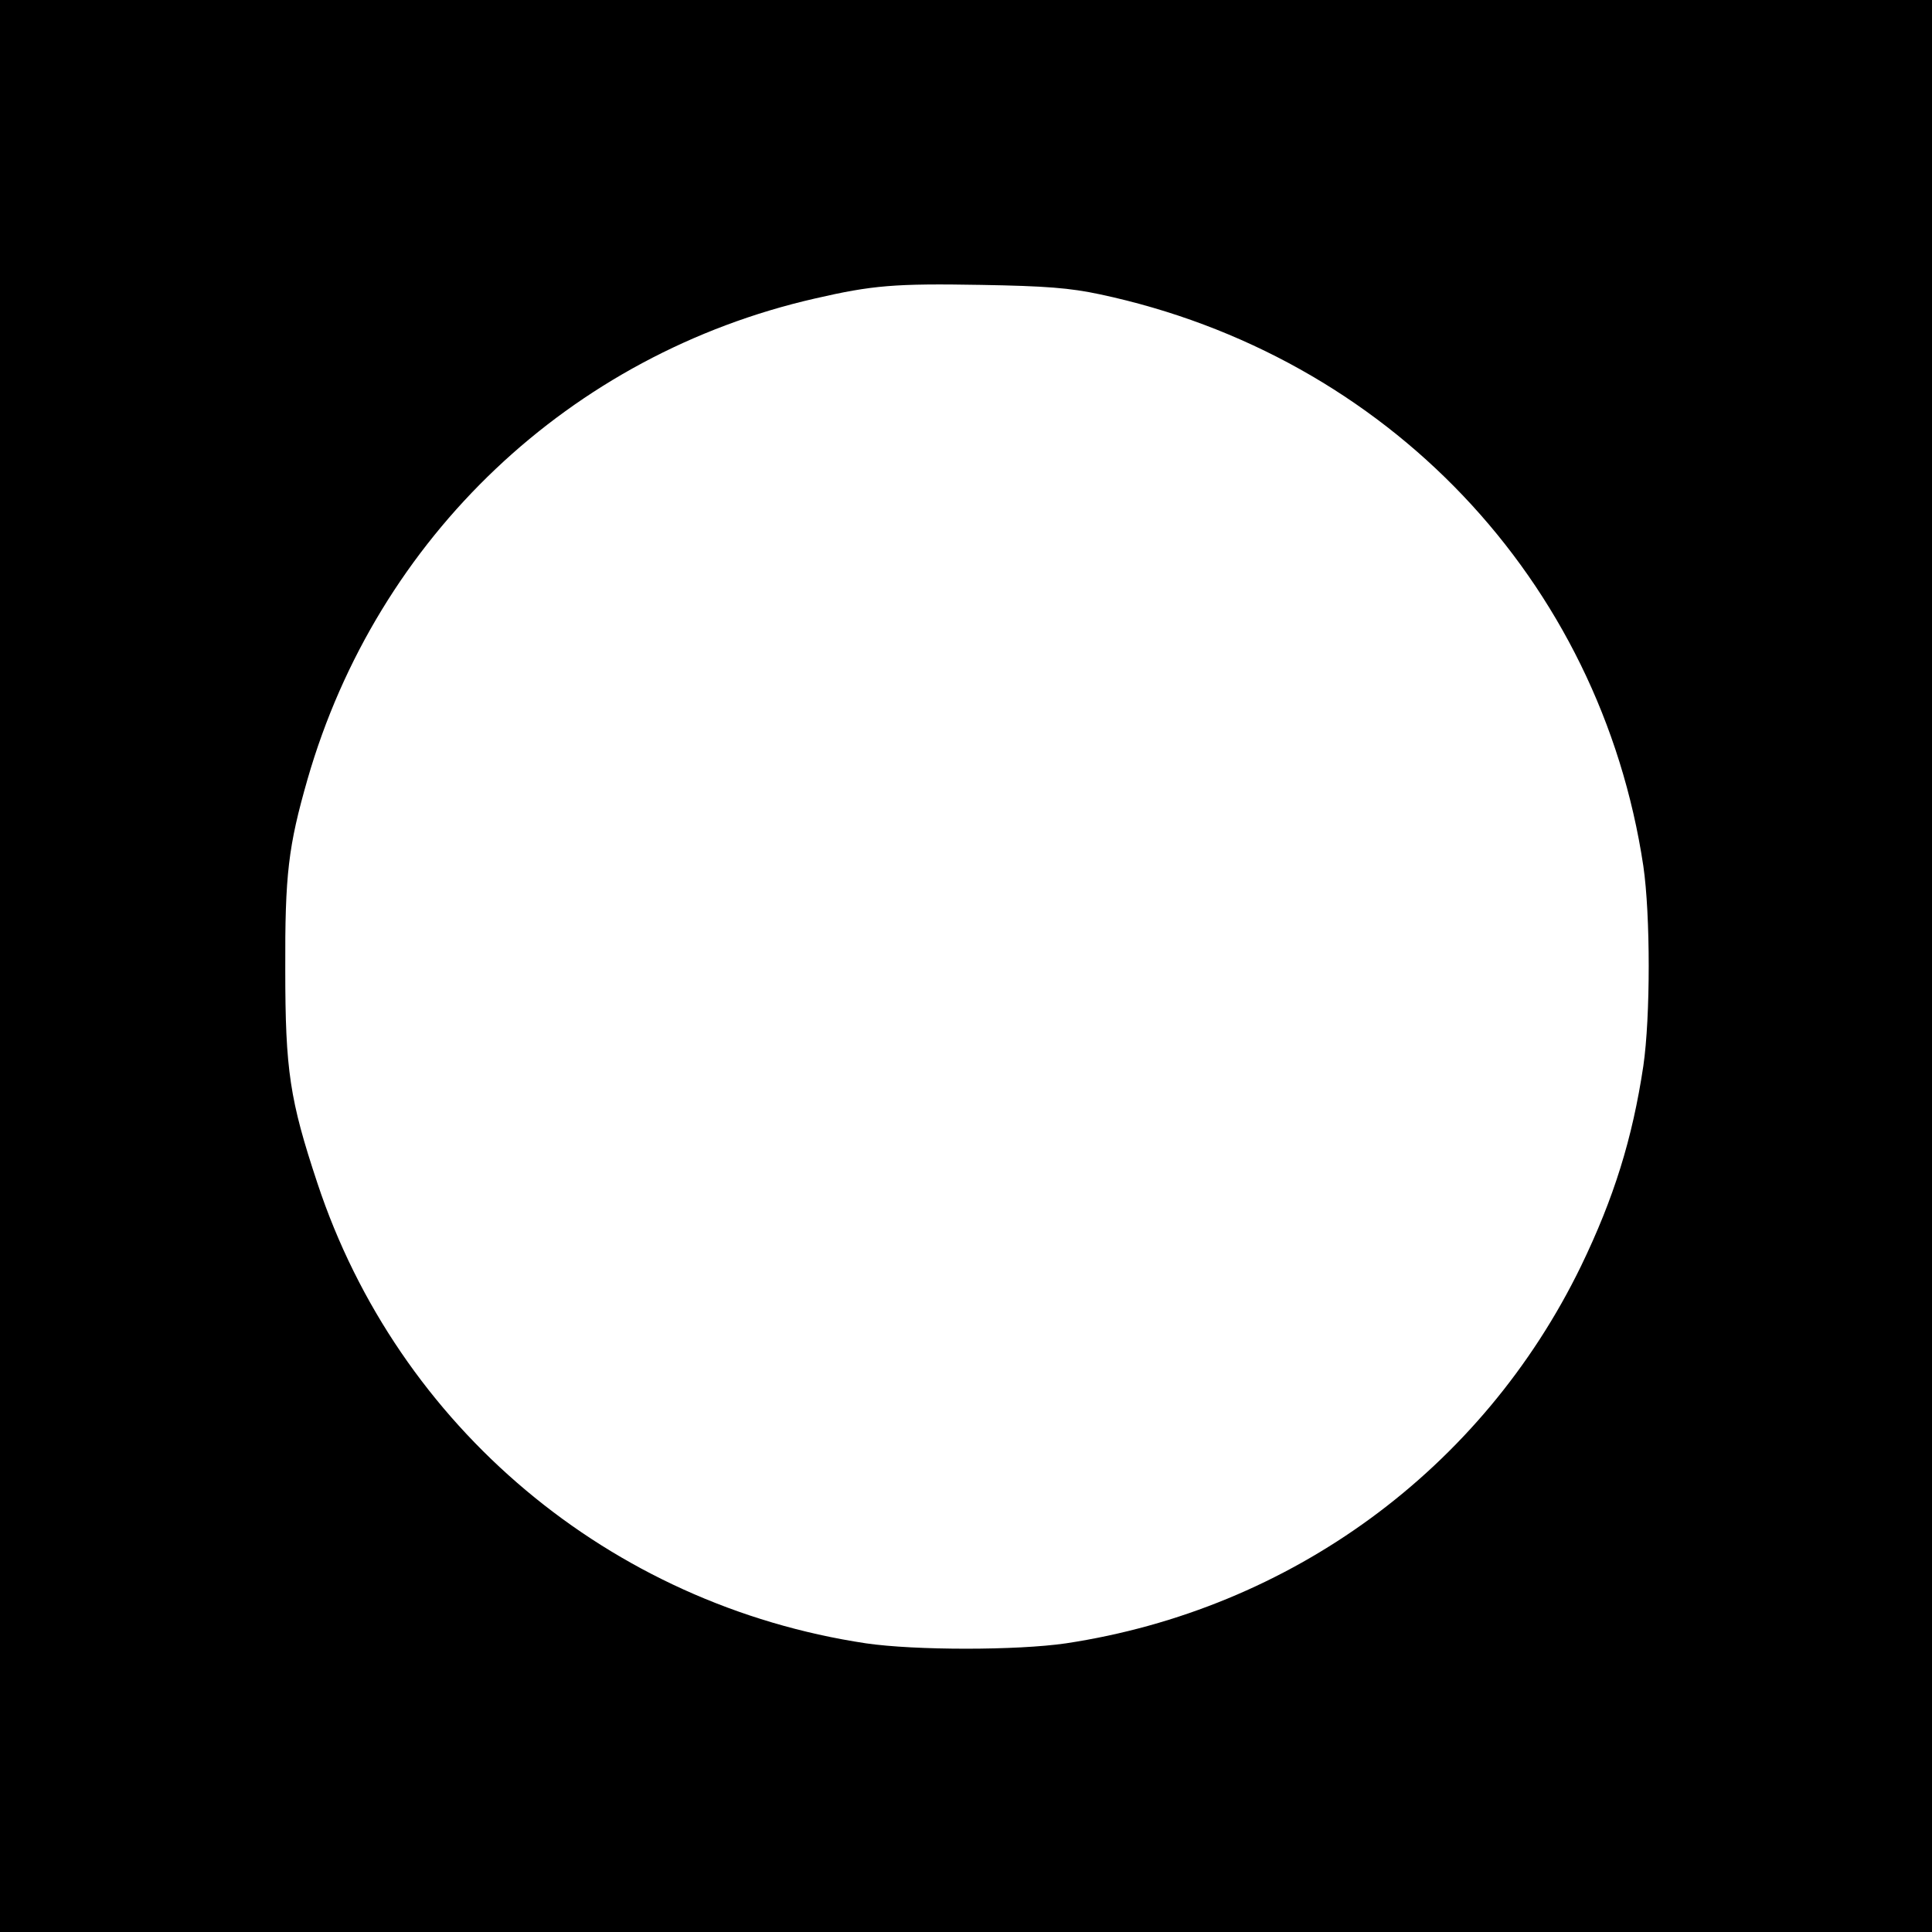
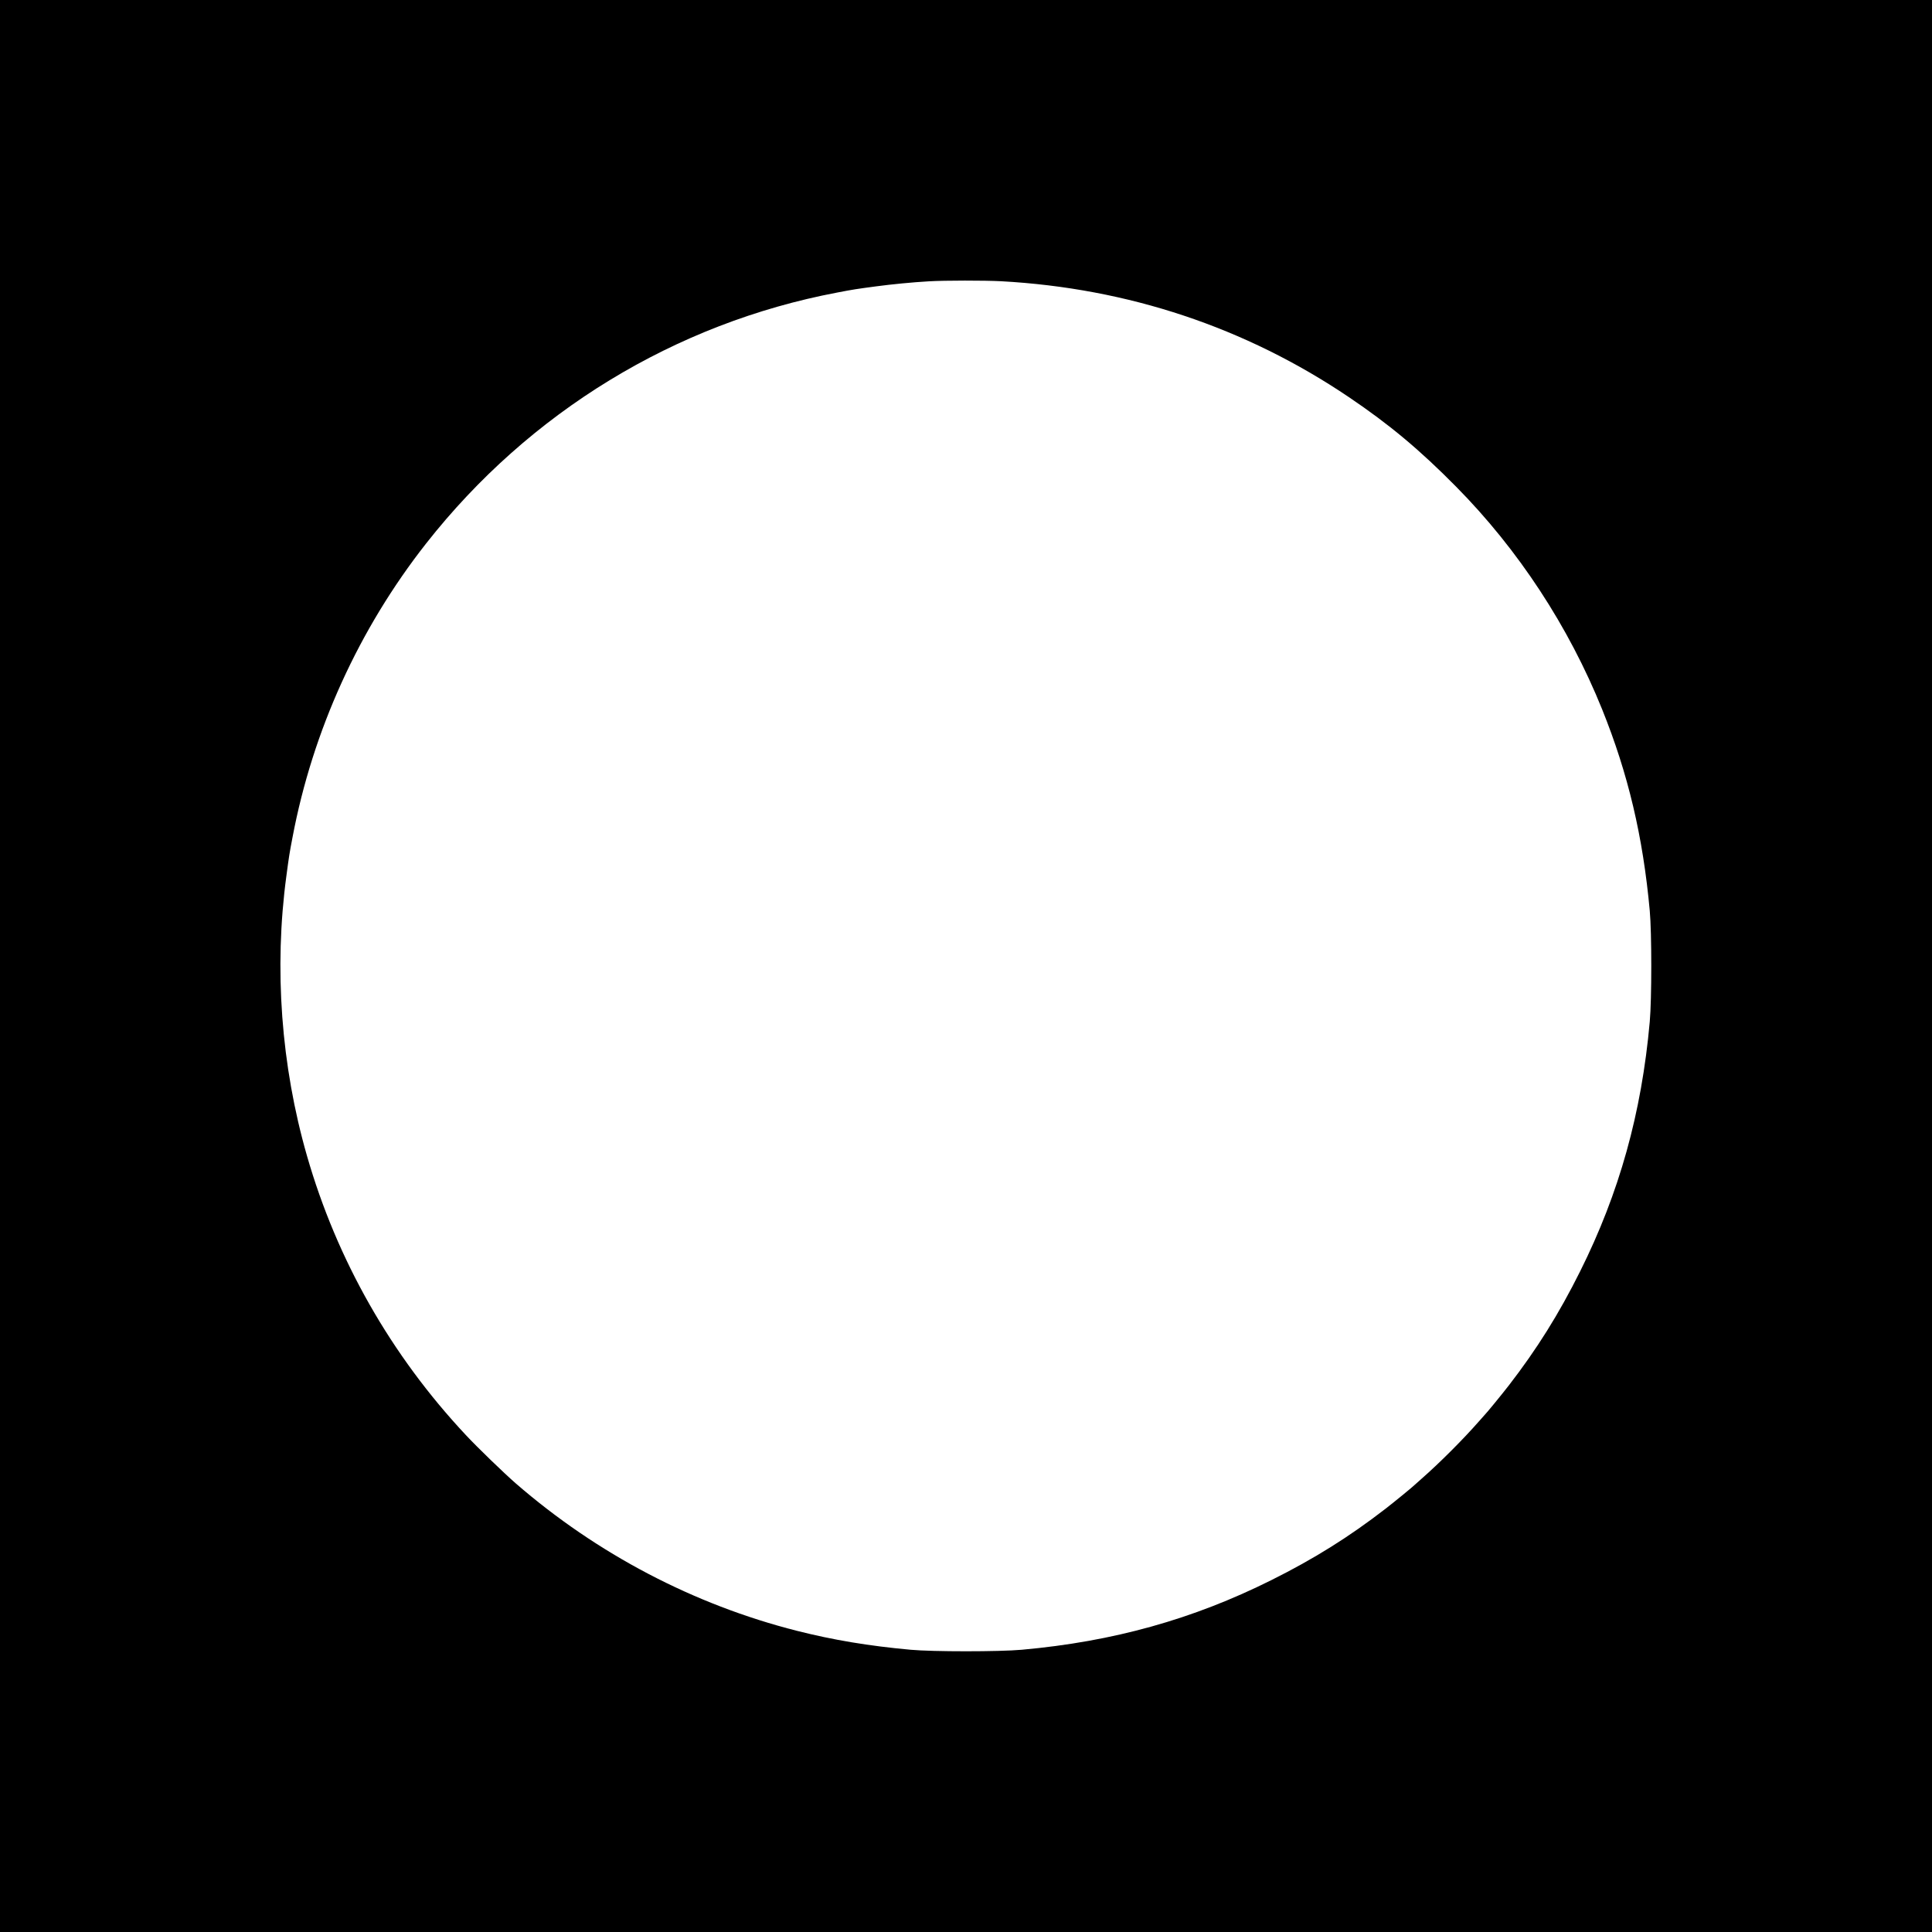
- <svg xmlns="http://www.w3.org/2000/svg" version="1.0" width="512pt" height="512pt" viewBox="0 0 512 512" preserveAspectRatio="xMidYMid meet">
-   <g transform="translate(0,512) scale(0.1,-0.1)" fill="#000000" stroke="none">
-     <path d="M0 2560 l0 -2560 2560 0 2560 0 0 2560 0 2560 -2560 0 -2560 0 0 -2560z m2915 1780 c761 -162 1326 -757 1440 -1515 19 -130 19 -400 0 -530 -29 -193 -78 -350 -165 -530 -262 -539 -769 -910 -1365 -1000 -130 -19 -400 -19 -530 0 -679 102 -1240 573 -1454 1220 -73 220 -85 298 -85 565 -1 253 8 327 59 505 185 642 696 1126 1345 1274 152 35 212 40 440 36 172 -3 235 -8 315 -25z" />
+ <svg xmlns="http://www.w3.org/2000/svg" version="1.0" width="2480pt" height="2480pt" viewBox="0 0 2480 2480" preserveAspectRatio="xMidYMid meet">
+   <g transform="translate(0,2480) scale(0.1,-0.1)" fill="#000000" stroke="none">
+     <path d="M0 12400 l0 -12400 12400 0 12400 0 0 12400 0 12400 -12400 0 -12400 0 0 -12400z m12850 8790 c1628 -89 3138 -592 4465 -1488 519 -350 910 -677 1376 -1149 798 -807 1445 -1794 1875 -2859 334 -829 524 -1632 611 -2584 26 -281 26 -1137 0 -1425 -105 -1174 -391 -2198 -894 -3205 -272 -546 -555 -998 -916 -1465 -84 -109 -288 -358 -307 -375 -3 -3 -39 -43 -80 -90 -199 -227 -503 -531 -730 -730 -47 -41 -87 -77 -90 -80 -17 -19 -266 -223 -375 -307 -467 -361 -919 -644 -1465 -916 -1007 -503 -2031 -789 -3205 -894 -288 -26 -1144 -26 -1425 0 -539 49 -993 125 -1460 243 -1325 336 -2566 987 -3610 1893 -149 130 -493 462 -641 621 -960 1025 -1655 2248 -2039 3585 -332 1156 -424 2401 -264 3590 34 255 39 289 79 497 259 1370 853 2675 1716 3773 1324 1685 3195 2826 5277 3220 208 40 242 45 497 79 201 27 468 53 680 65 207 12 713 12 925 1z" />
  </g>
</svg>
